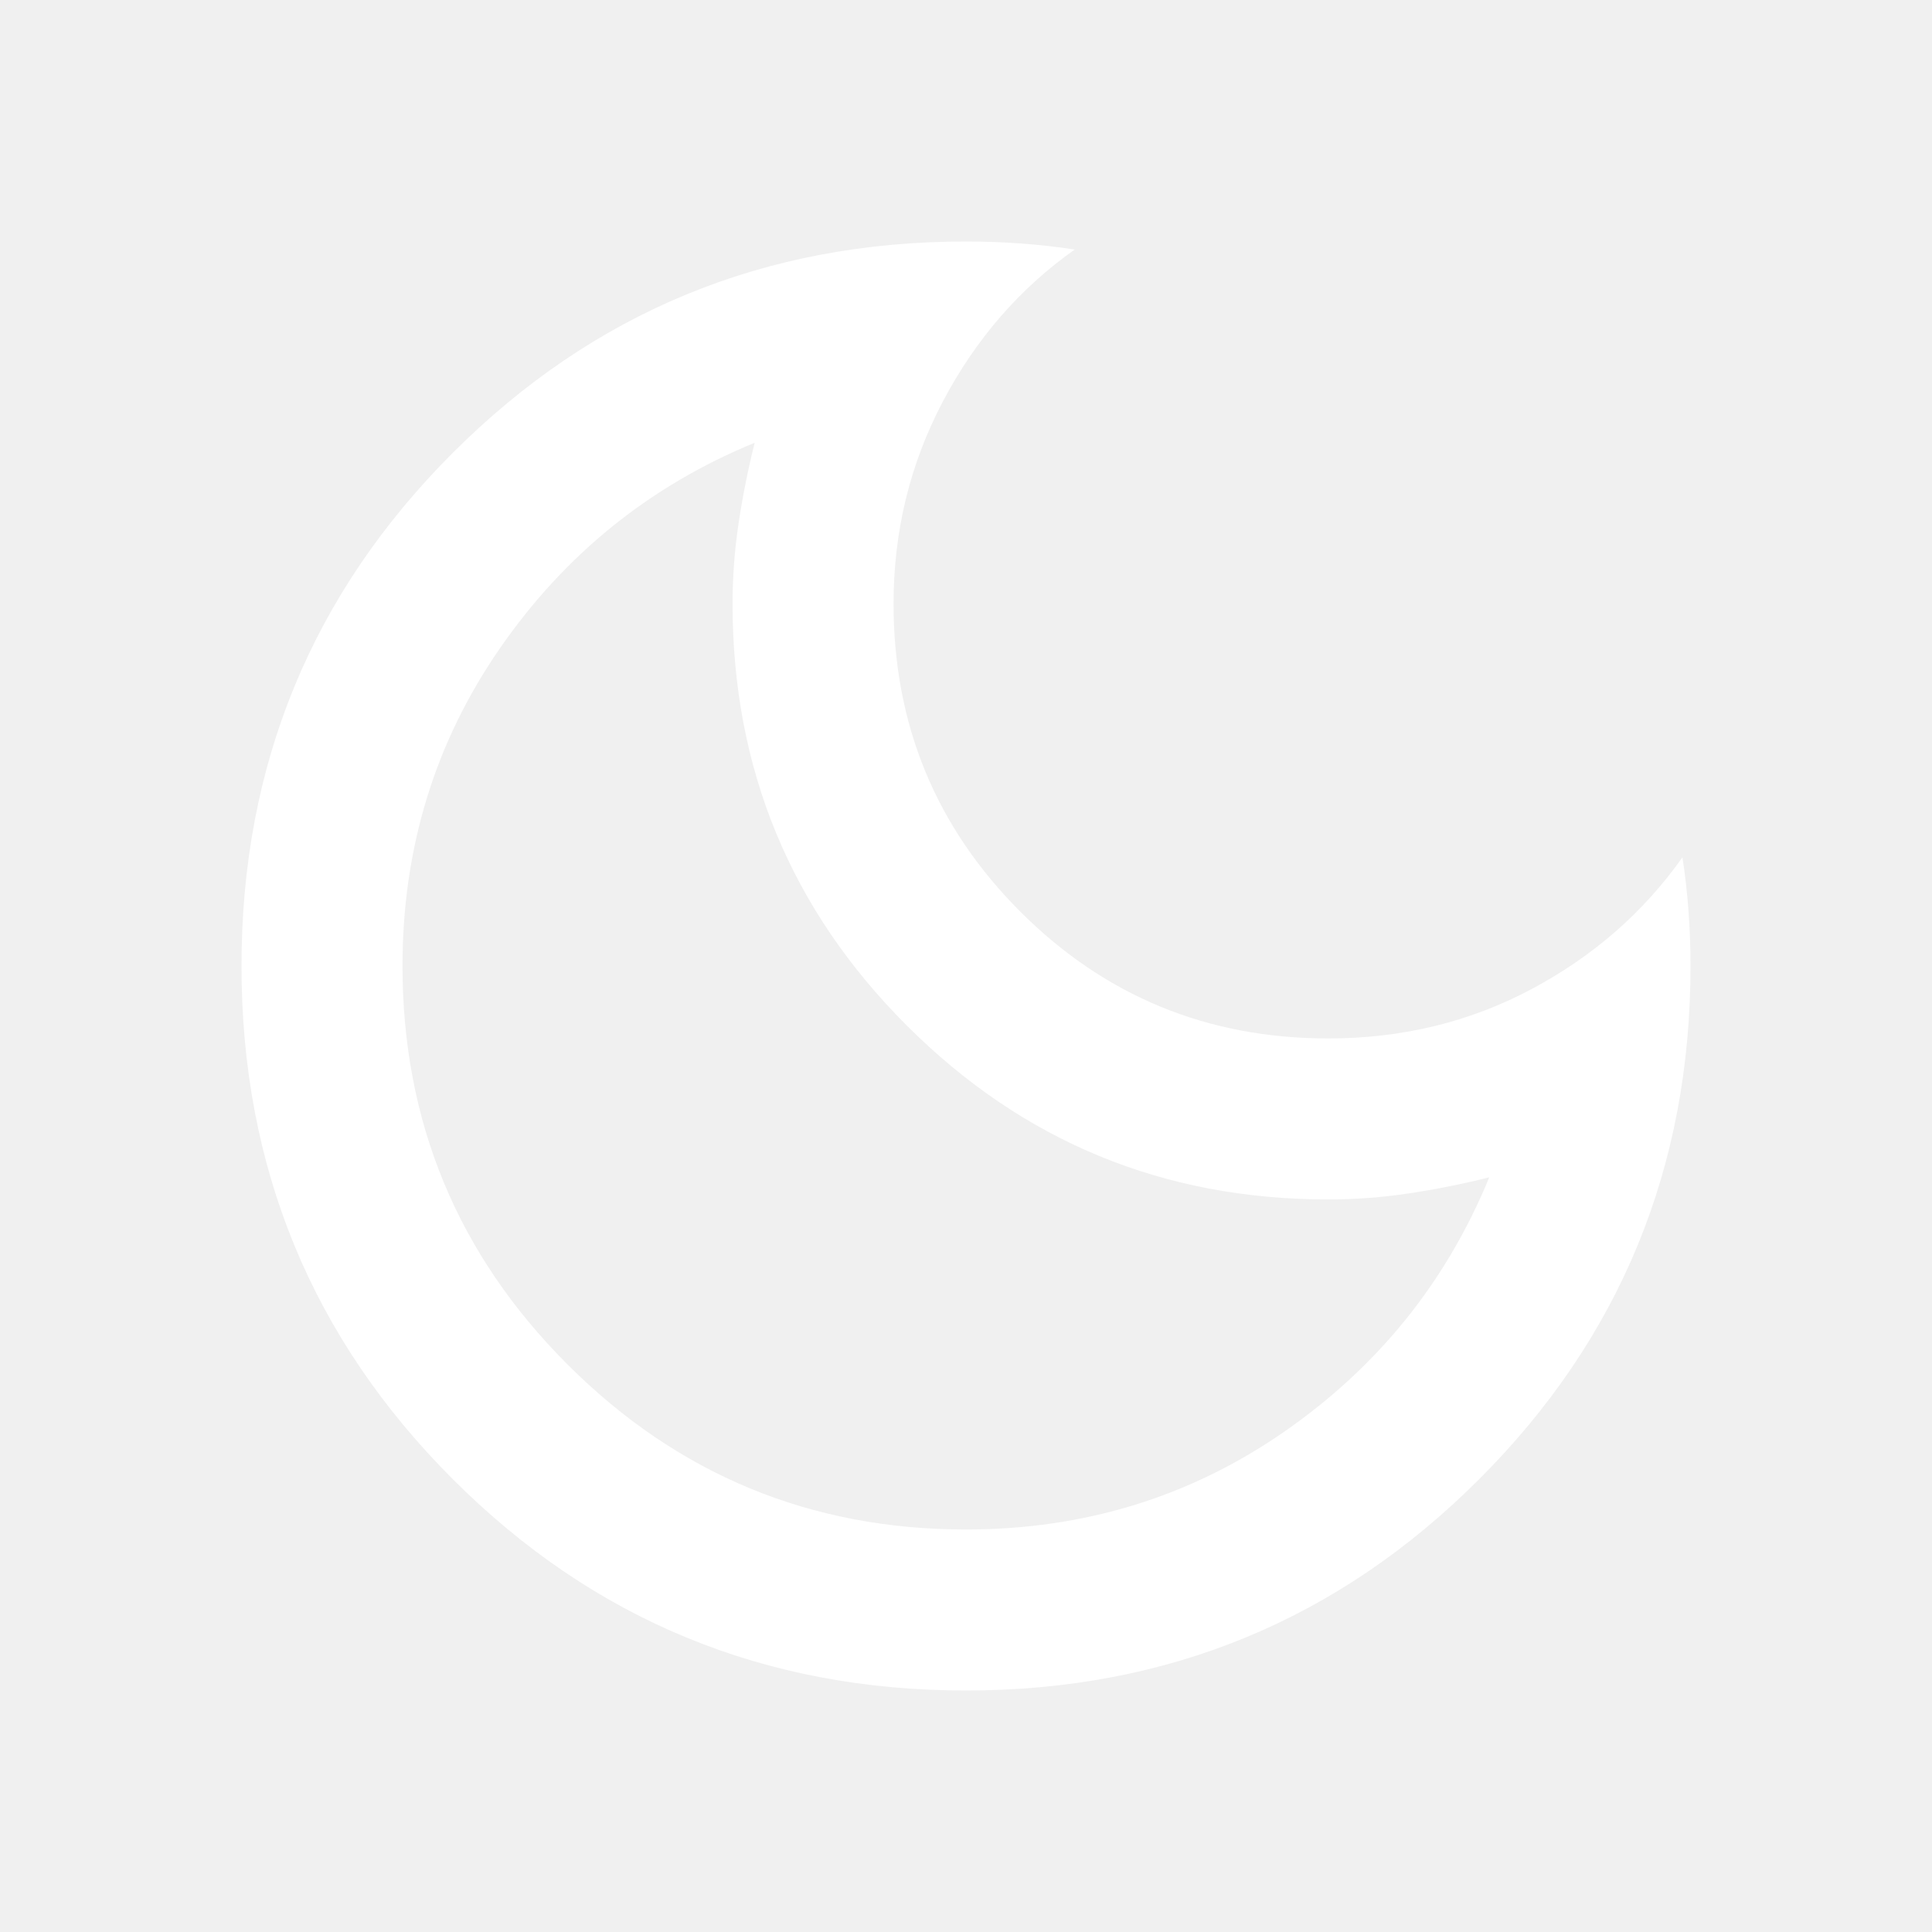
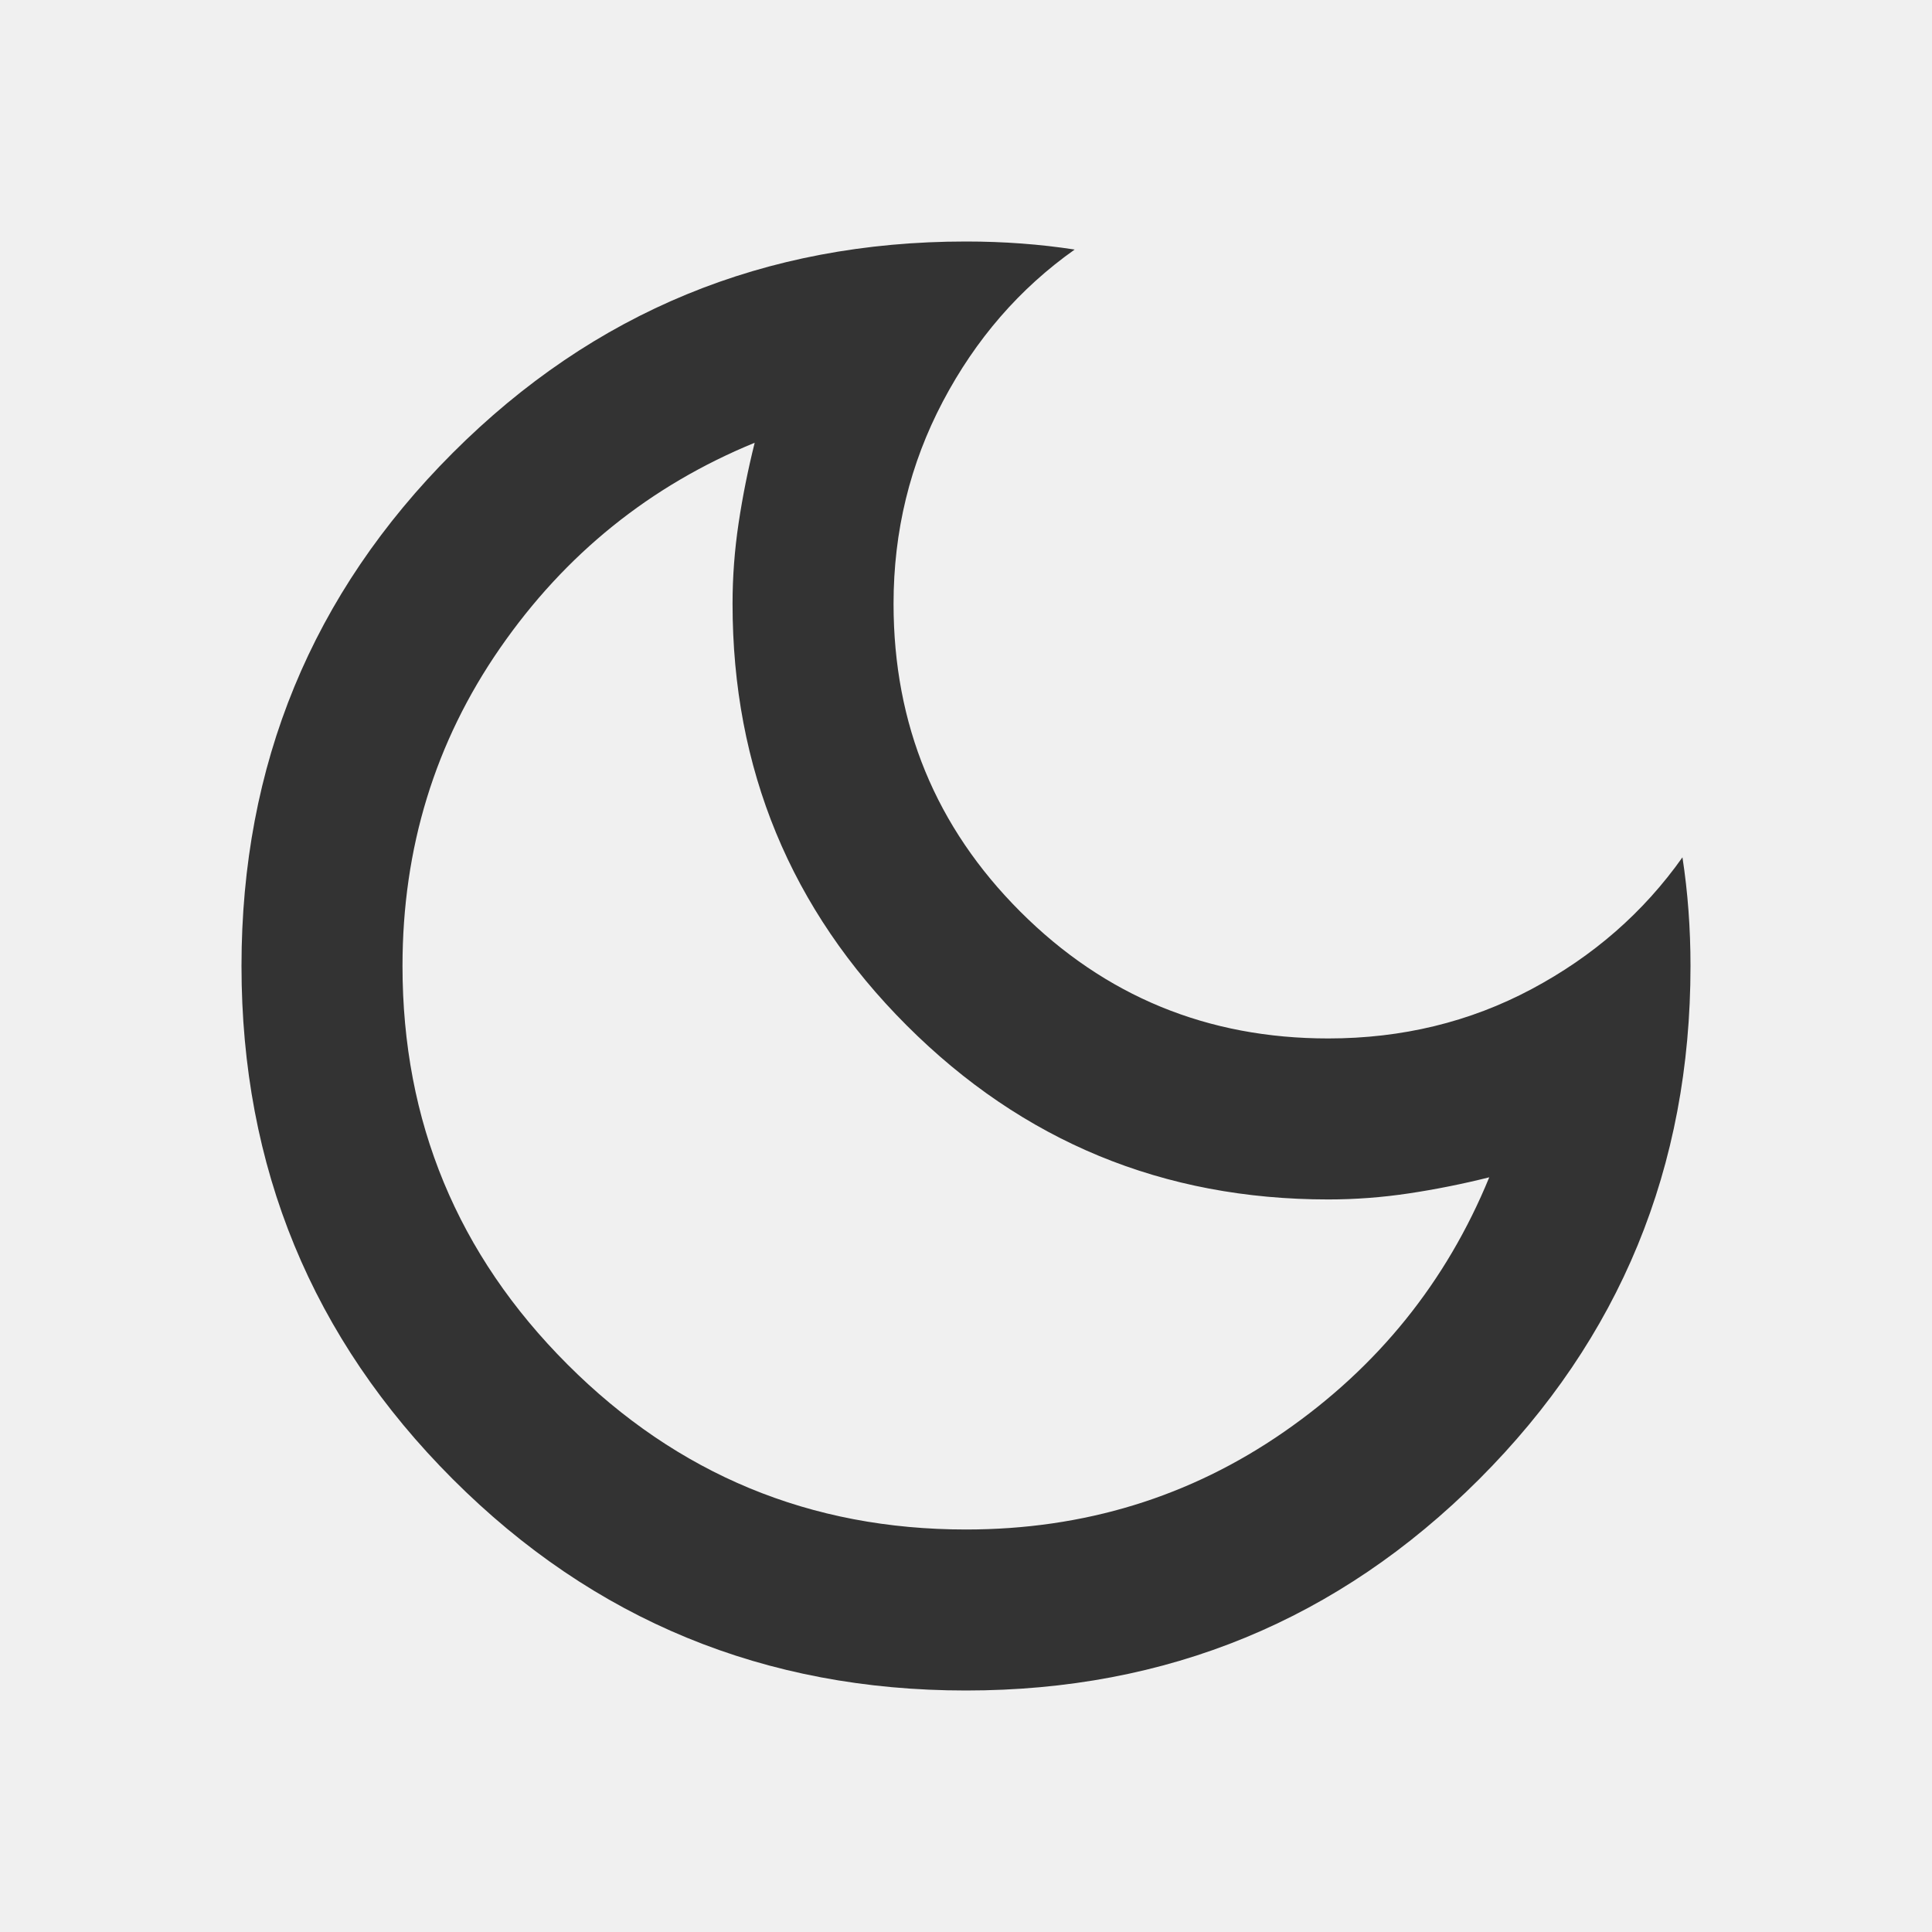
- <svg xmlns="http://www.w3.org/2000/svg" height="24" viewBox="0 -960 960 960" width="24" fill="#FFFFFF">
+ <svg xmlns="http://www.w3.org/2000/svg" height="24" viewBox="0 -960 960 960" width="24" fill="#333333">
  <path d="M480-120q-150 0-255-105T120-480q0-150 105-255t255-105q14 0 27.5 1t26.5 3q-41 29-65.5 75.5T444-660q0 90 63 153t153 63q55 0 101-24.5t75-65.5q2 13 3 26.5t1 27.5q0 150-105 255T480-120Zm0-80q88 0 158-48.5T740-375q-20 5-40 8t-40 3q-123 0-209.5-86.5T364-660q0-20 3-40t8-40q-78 32-126.5 102T200-480q0 116 82 198t198 82Zm-10-270Z" />
</svg>
